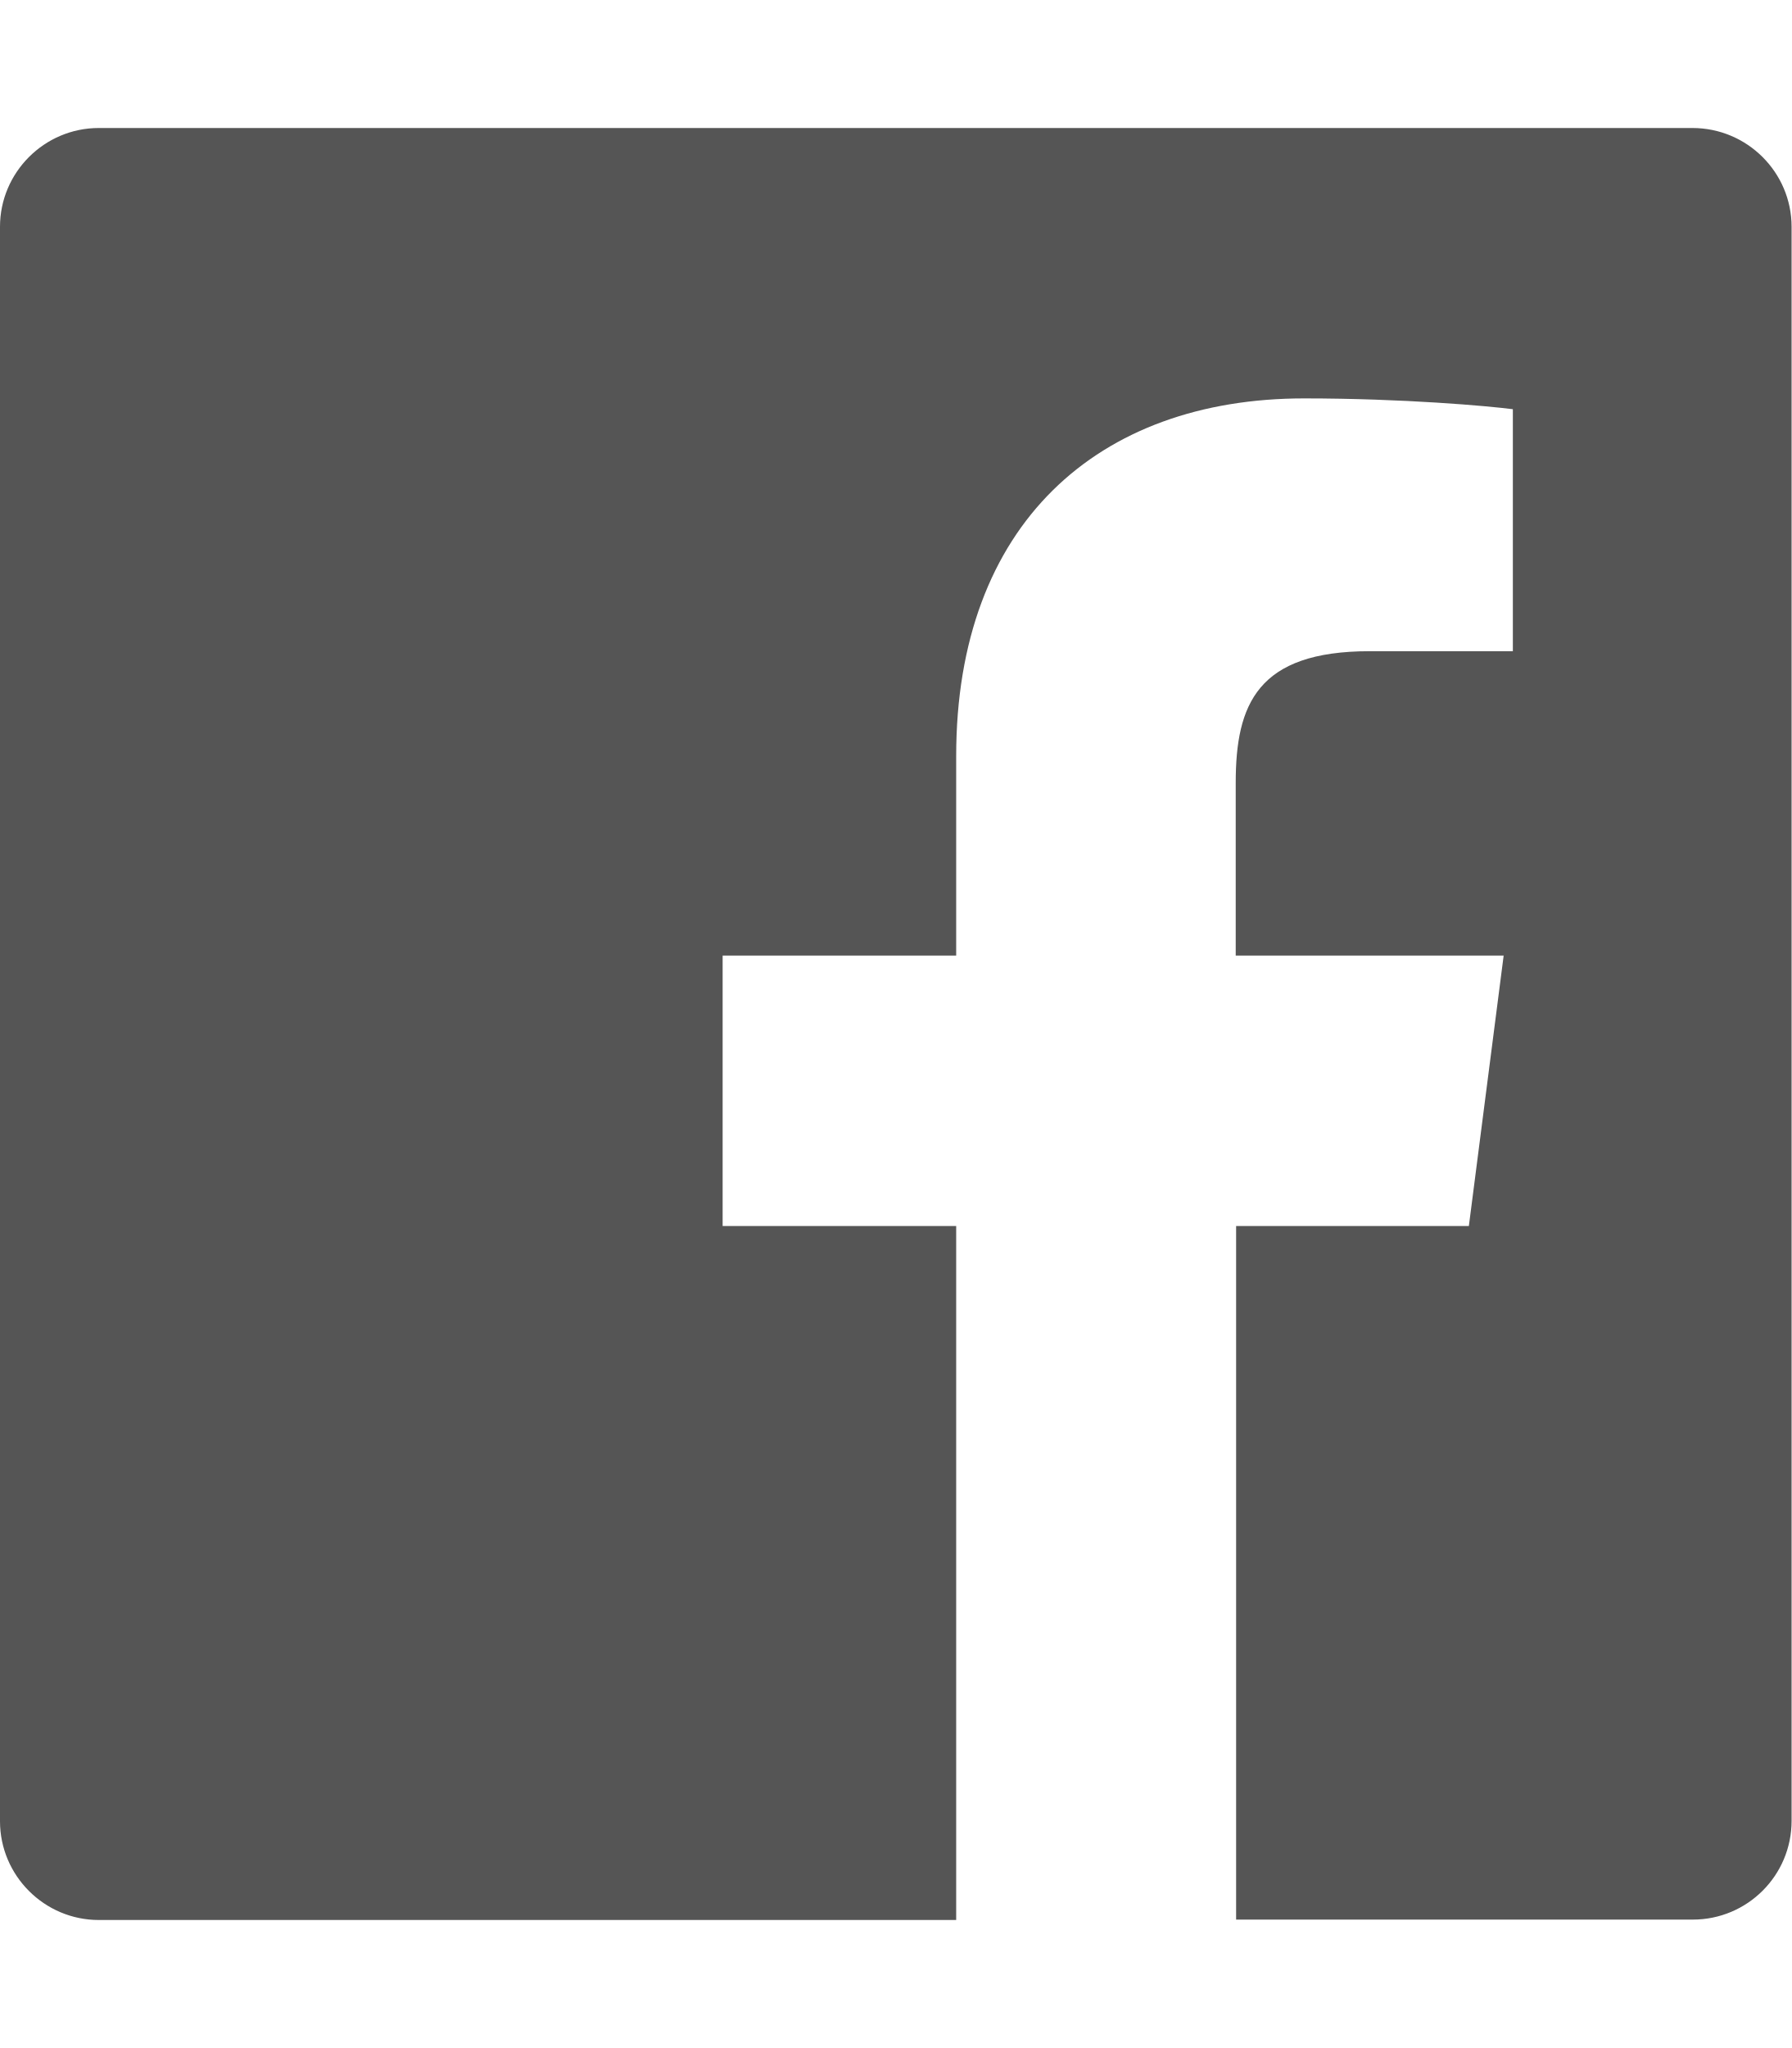
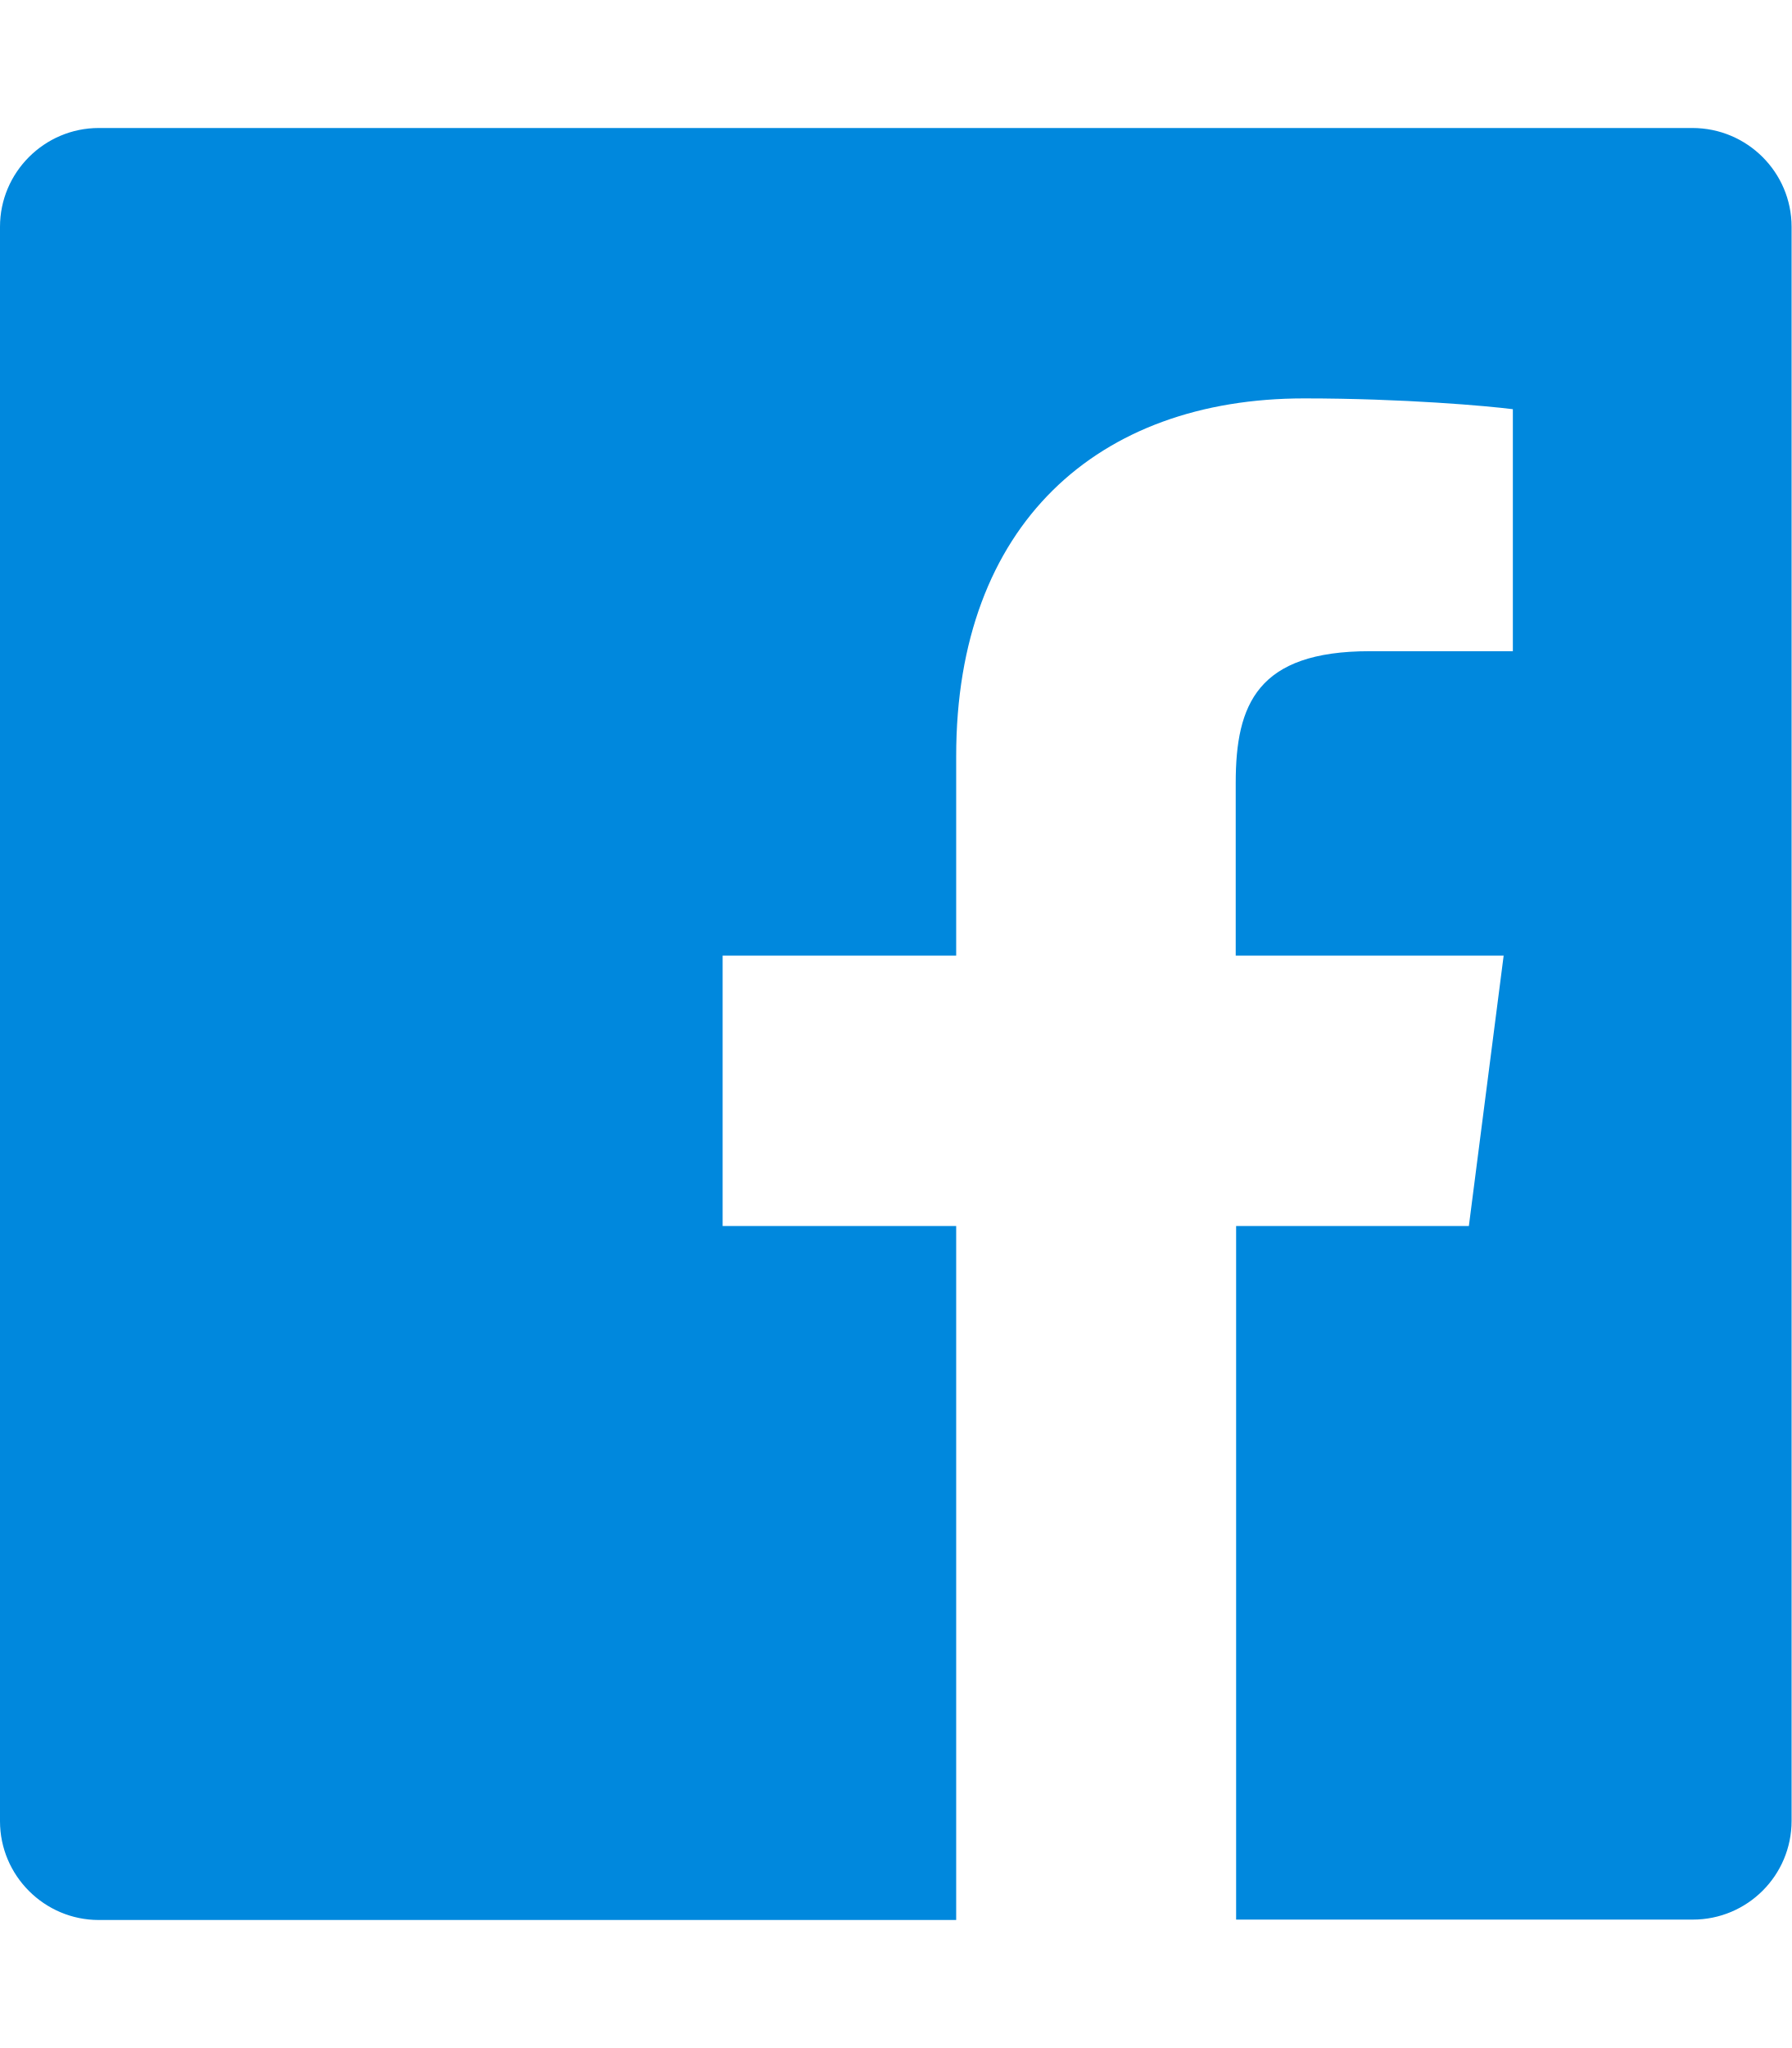
- <svg xmlns="http://www.w3.org/2000/svg" viewBox="0 0 448 512" fill="#555555">
-   <defs>
-     <filter id="freedom-filter">
-       <feColorMatrix color-interpolation-filters="sRGB" type="matrix" values="0   0   0   0   0                 0   0  0   0   0.381                 0   0   0  0   0.619                 0   0   0   1   0 " />
-     </filter>
-   </defs>
+ <svg xmlns="http://www.w3.org/2000/svg" viewBox="0 0 448 512" fill="#08d">
  <path d="M448 56.7v398.5c0 13.7-11.1 24.7-24.7 24.7H309.1V306.5h58.2l8.7-67.6h-67v-43.2c0-19.6 5.4-32.9 33.5-32.9h35.8v-60.5c-6.2-.8-27.4-2.7-52.2-2.7-51.6 0-87 31.5-87 89.4v49.9h-58.4v67.6h58.4V480H24.7C11.1 480 0 468.9 0 455.3V56.7C0 43.1 11.1 32 24.7 32h398.5c13.7 0 24.8 11.1 24.8 24.7z" />
</svg>
